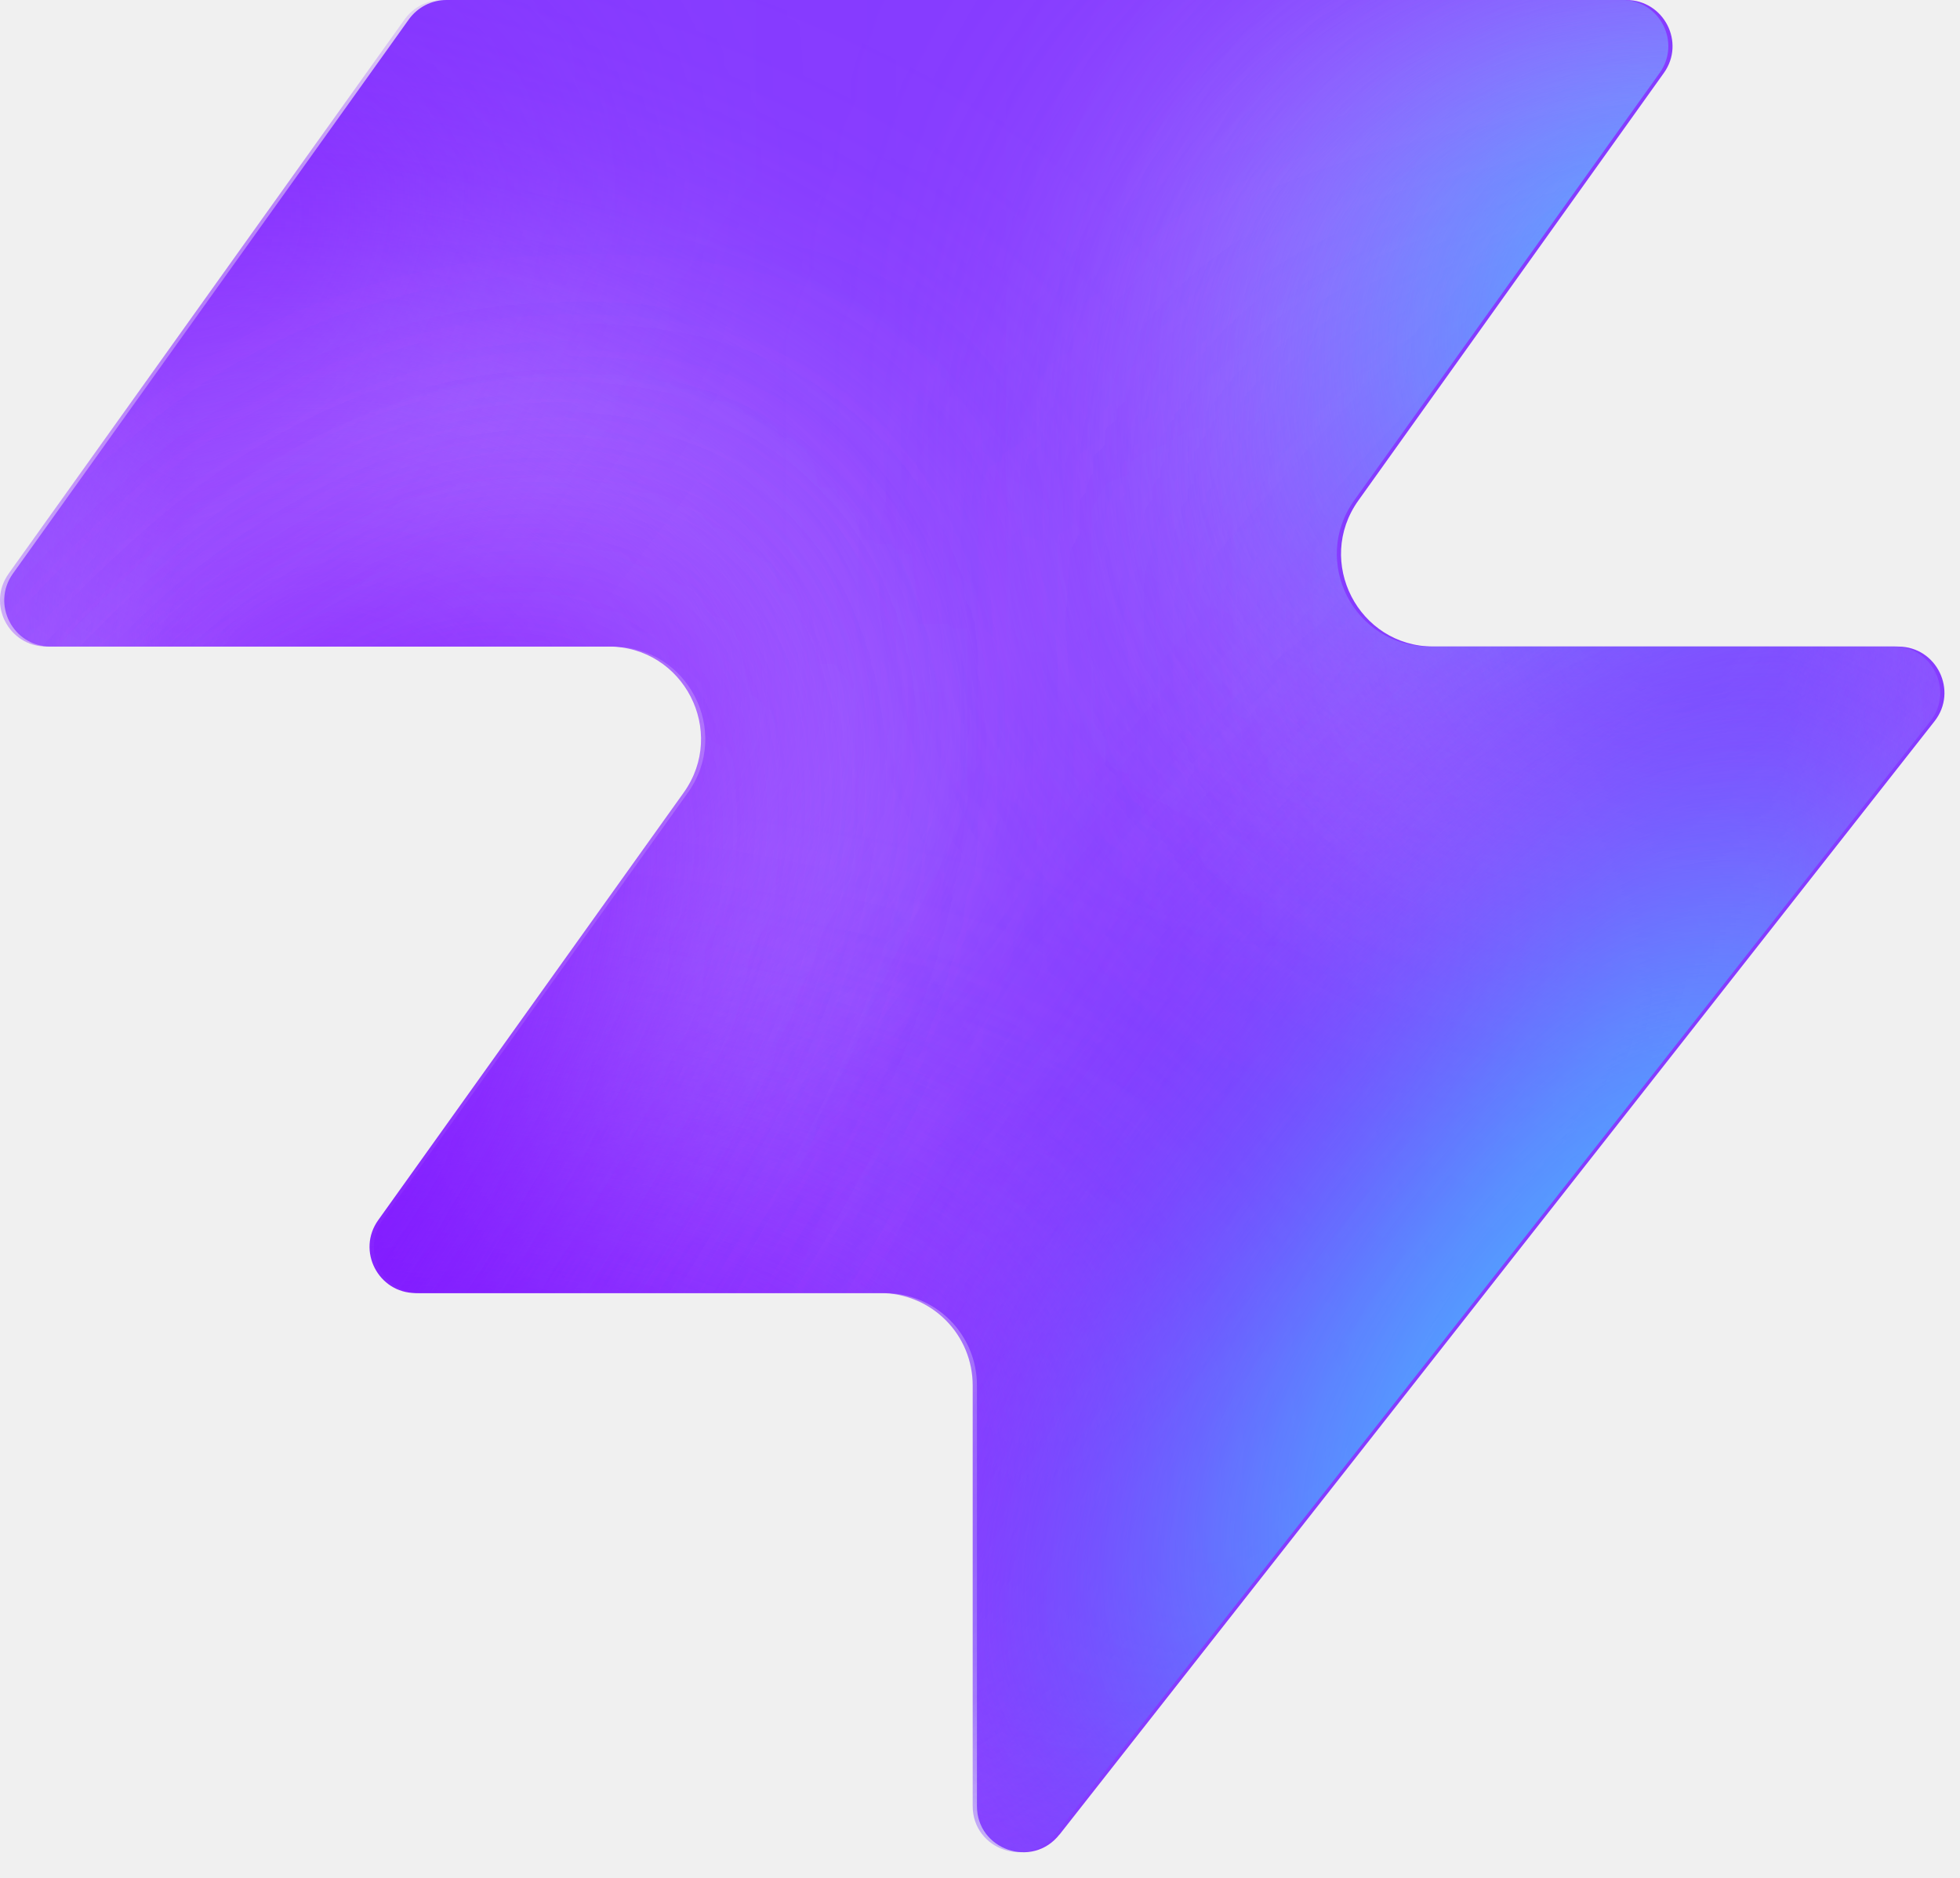
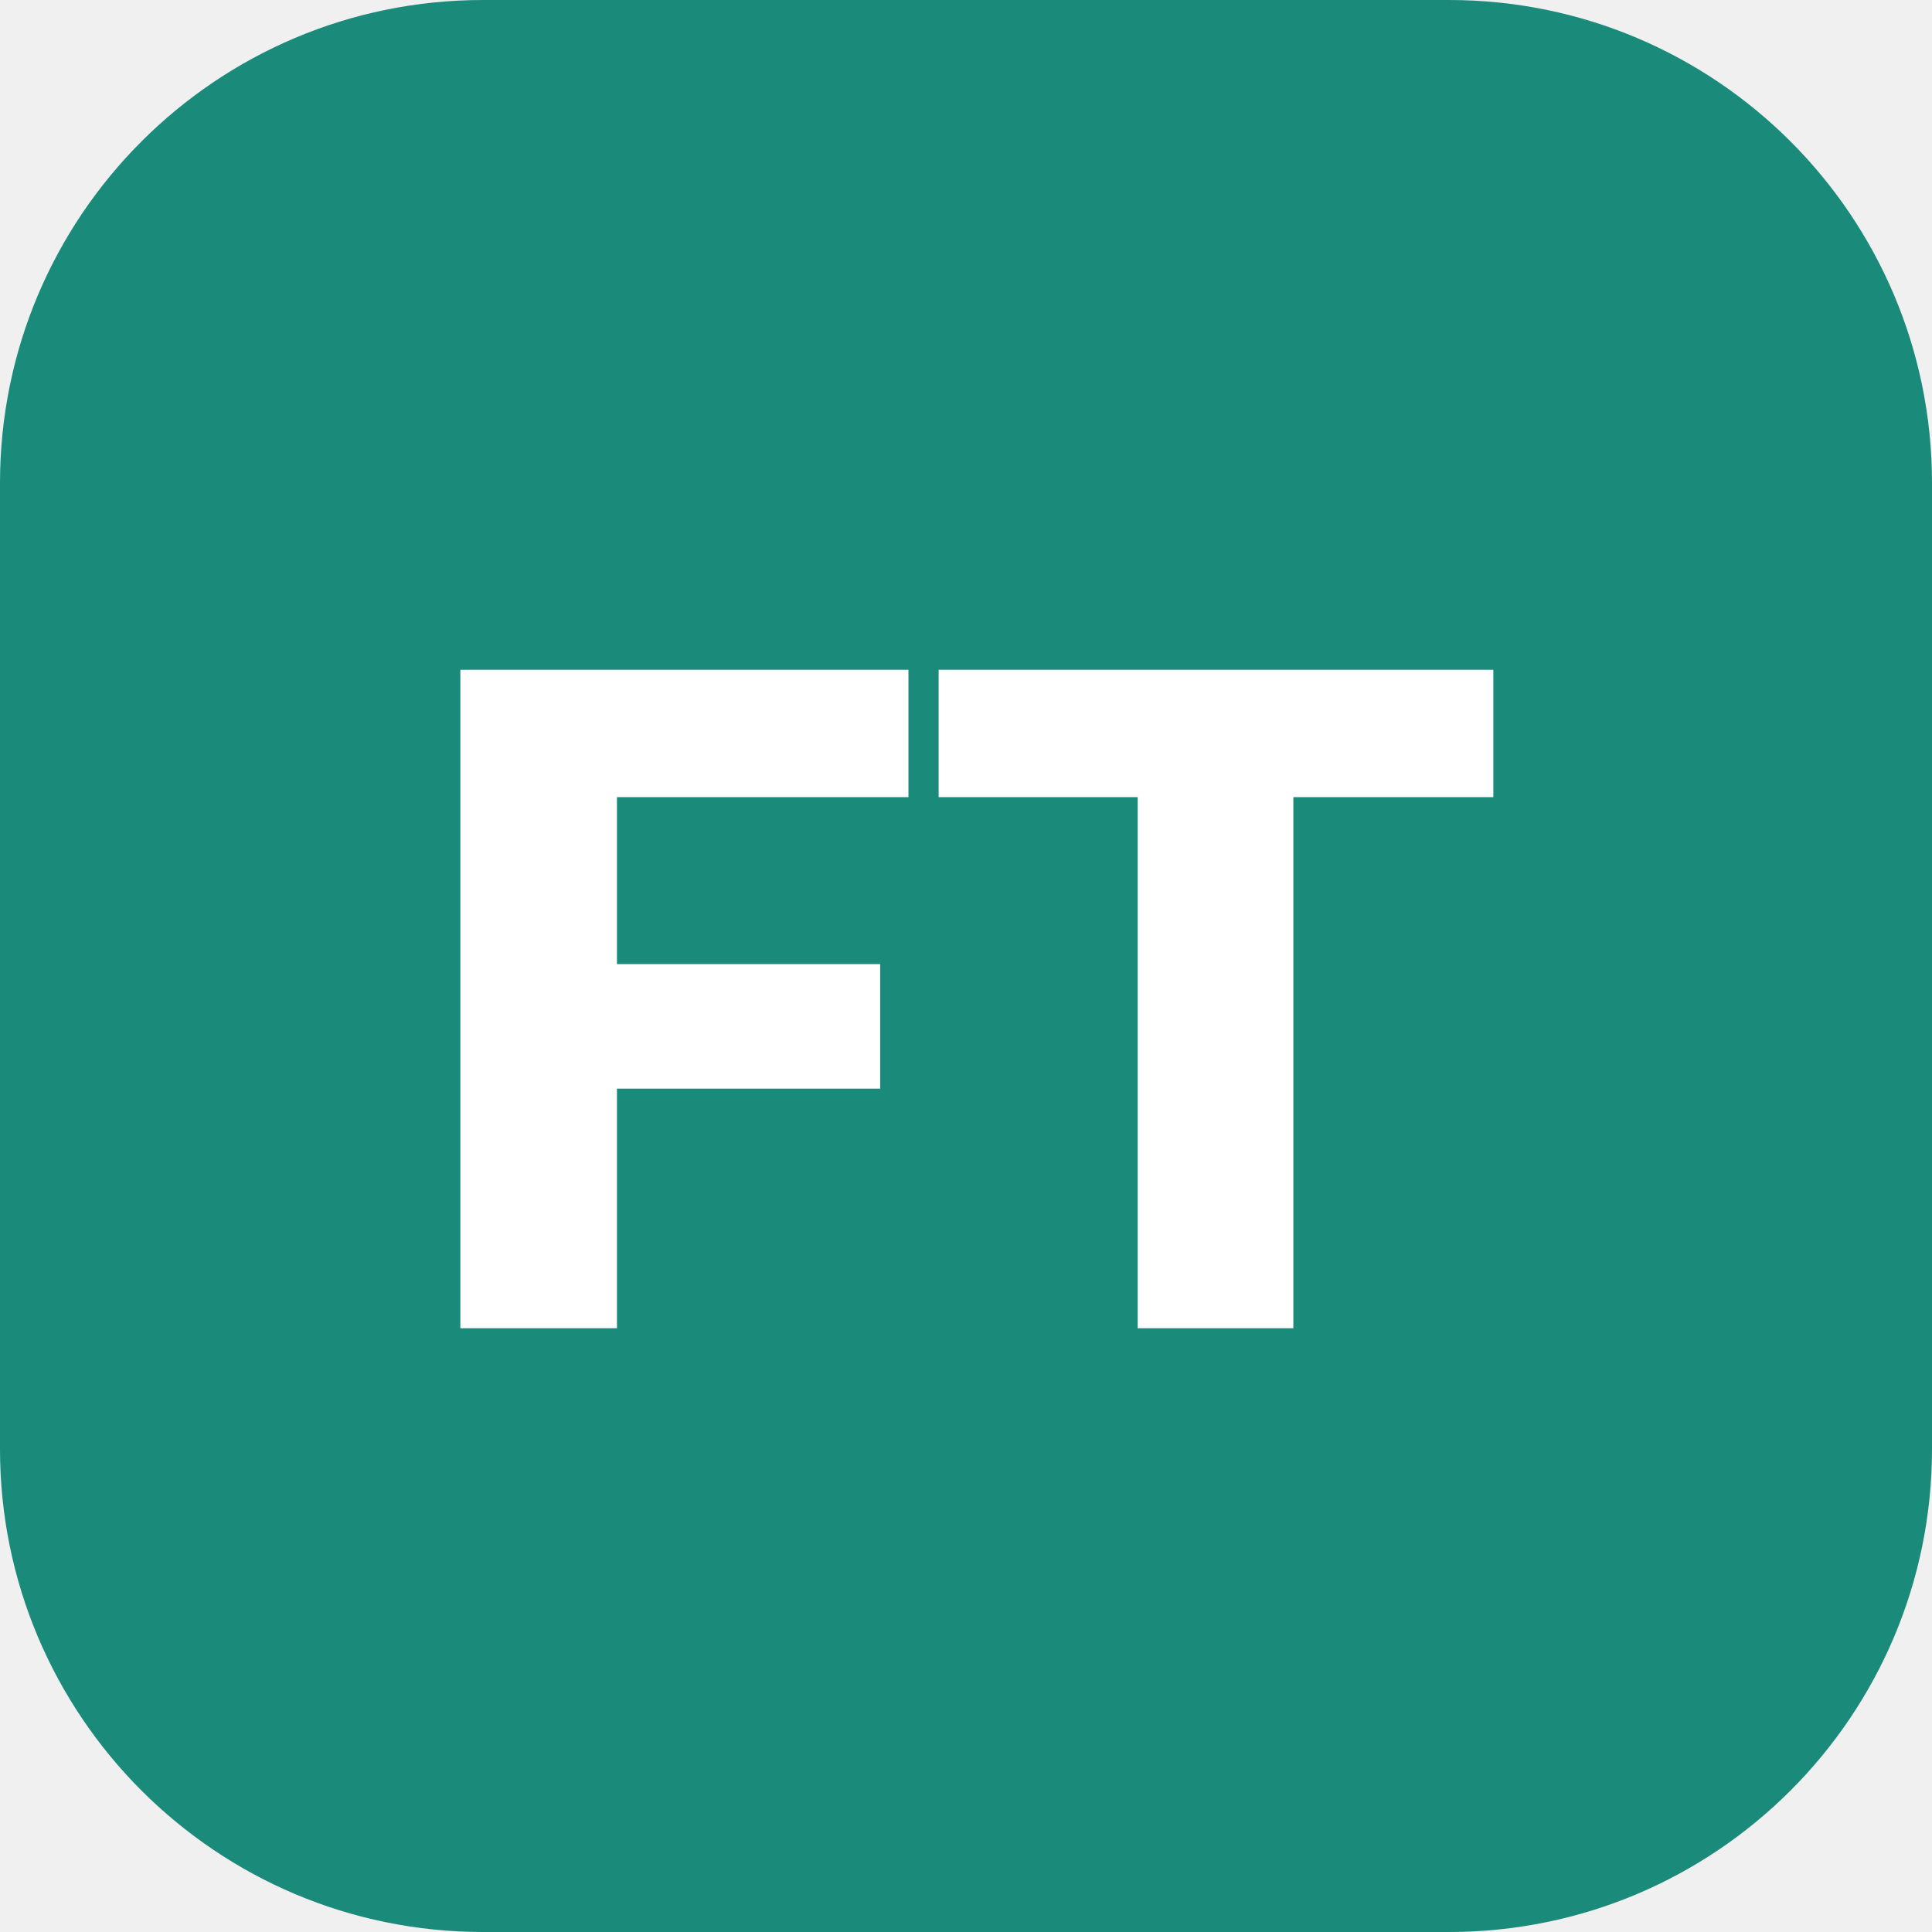
- <svg xmlns="http://www.w3.org/2000/svg" width="48" height="46" fill="none" viewBox="0 0 48 46">
-   <path fill="#863bff" d="M25.946 44.938c-.664.845-2.021.375-2.021-.698V33.937a2.26 2.26 0 0 0-2.262-2.262H10.287c-.92 0-1.456-1.04-.92-1.788l7.48-10.471c1.07-1.497 0-3.578-1.842-3.578H1.237c-.92 0-1.456-1.04-.92-1.788L10.013.474c.214-.297.556-.474.92-.474h28.894c.92 0 1.456 1.04.92 1.788l-7.48 10.471c-1.07 1.498 0 3.579 1.842 3.579h11.377c.943 0 1.473 1.088.89 1.83L25.947 44.94z" style="fill:#863bff;fill:color(display-p3 .525 .23 1);fill-opacity:1" />
-   <mask id="a" width="48" height="46" x="0" y="0" maskUnits="userSpaceOnUse" style="mask-type:alpha">
-     <path fill="#000" d="M25.842 44.938c-.664.844-2.021.375-2.021-.698V33.937a2.26 2.26 0 0 0-2.262-2.262H10.183c-.92 0-1.456-1.04-.92-1.788l7.48-10.471c1.07-1.498 0-3.579-1.842-3.579H1.133c-.92 0-1.456-1.04-.92-1.787L9.91.473c.214-.297.556-.474.92-.474h28.894c.92 0 1.456 1.04.92 1.788l-7.48 10.471c-1.07 1.498 0 3.578 1.842 3.578h11.377c.943 0 1.473 1.088.89 1.832L25.843 44.94z" style="fill:#000;fill-opacity:1" />
-   </mask>
-   <g mask="url(#a)">
-     <g filter="url(#b)">
-       <ellipse cx="5.508" cy="14.704" fill="#ede6ff" rx="5.508" ry="14.704" style="fill:#ede6ff;fill:color(display-p3 .927 .903 1);fill-opacity:1" transform="matrix(.00324 1 1 -.00324 -4.47 31.516)" />
-     </g>
-     <g filter="url(#c)">
-       <ellipse cx="10.399" cy="29.851" fill="#ede6ff" rx="10.399" ry="29.851" style="fill:#ede6ff;fill:color(display-p3 .927 .903 1);fill-opacity:1" transform="matrix(.00324 1 1 -.00324 -39.328 7.883)" />
-     </g>
-     <g filter="url(#d)">
-       <ellipse cx="5.508" cy="30.487" fill="#7e14ff" rx="5.508" ry="30.487" style="fill:#7e14ff;fill:color(display-p3 .492 .077 1);fill-opacity:1" transform="rotate(89.814 -25.913 -14.639)scale(1 -1)" />
-     </g>
-     <g filter="url(#e)">
-       <ellipse cx="5.508" cy="30.599" fill="#7e14ff" rx="5.508" ry="30.599" style="fill:#7e14ff;fill:color(display-p3 .492 .077 1);fill-opacity:1" transform="rotate(89.814 -32.644 -3.334)scale(1 -1)" />
-     </g>
-     <g filter="url(#f)">
-       <ellipse cx="5.508" cy="30.599" fill="#7e14ff" rx="5.508" ry="30.599" style="fill:#7e14ff;fill:color(display-p3 .492 .077 1);fill-opacity:1" transform="matrix(.00324 1 1 -.00324 -34.34 30.47)" />
-     </g>
-     <g filter="url(#g)">
-       <ellipse cx="14.072" cy="22.078" fill="#ede6ff" rx="14.072" ry="22.078" style="fill:#ede6ff;fill:color(display-p3 .927 .903 1);fill-opacity:1" transform="rotate(93.35 24.506 48.493)scale(-1 1)" />
-     </g>
-     <g filter="url(#h)">
-       <ellipse cx="3.47" cy="21.501" fill="#7e14ff" rx="3.47" ry="21.501" style="fill:#7e14ff;fill:color(display-p3 .492 .077 1);fill-opacity:1" transform="rotate(89.009 28.708 47.59)scale(-1 1)" />
-     </g>
-     <g filter="url(#i)">
-       <ellipse cx="3.47" cy="21.501" fill="#7e14ff" rx="3.47" ry="21.501" style="fill:#7e14ff;fill:color(display-p3 .492 .077 1);fill-opacity:1" transform="rotate(89.009 28.708 47.59)scale(-1 1)" />
-     </g>
-     <g filter="url(#j)">
-       <ellipse cx=".387" cy="8.972" fill="#7e14ff" rx="4.407" ry="29.108" style="fill:#7e14ff;fill:color(display-p3 .492 .077 1);fill-opacity:1" transform="rotate(39.51 .387 8.972)" />
-     </g>
-     <g filter="url(#k)">
-       <ellipse cx="47.523" cy="-6.092" fill="#7e14ff" rx="4.407" ry="29.108" style="fill:#7e14ff;fill:color(display-p3 .492 .077 1);fill-opacity:1" transform="rotate(37.892 47.523 -6.092)" />
-     </g>
-     <g filter="url(#l)">
-       <ellipse cx="41.412" cy="6.333" fill="#47bfff" rx="5.971" ry="9.665" style="fill:#47bfff;fill:color(display-p3 .28 .748 1);fill-opacity:1" transform="rotate(37.892 41.412 6.333)" />
-     </g>
-     <g filter="url(#m)">
-       <ellipse cx="-1.879" cy="38.332" fill="#7e14ff" rx="4.407" ry="29.108" style="fill:#7e14ff;fill:color(display-p3 .492 .077 1);fill-opacity:1" transform="rotate(37.892 -1.88 38.332)" />
-     </g>
-     <g filter="url(#n)">
-       <ellipse cx="-1.879" cy="38.332" fill="#7e14ff" rx="4.407" ry="29.108" style="fill:#7e14ff;fill:color(display-p3 .492 .077 1);fill-opacity:1" transform="rotate(37.892 -1.88 38.332)" />
-     </g>
-     <g filter="url(#o)">
-       <ellipse cx="35.651" cy="29.907" fill="#7e14ff" rx="4.407" ry="29.108" style="fill:#7e14ff;fill:color(display-p3 .492 .077 1);fill-opacity:1" transform="rotate(37.892 35.651 29.907)" />
-     </g>
-     <g filter="url(#p)">
-       <ellipse cx="38.418" cy="32.4" fill="#47bfff" rx="5.971" ry="15.297" style="fill:#47bfff;fill:color(display-p3 .28 .748 1);fill-opacity:1" transform="rotate(37.892 38.418 32.4)" />
-     </g>
-   </g>
-   <defs>
-     <filter id="b" width="60.045" height="41.654" x="-19.77" y="16.149" color-interpolation-filters="sRGB" filterUnits="userSpaceOnUse">
-       <feFlood flood-opacity="0" result="BackgroundImageFix" />
-       <feBlend in="SourceGraphic" in2="BackgroundImageFix" result="shape" />
-       <feGaussianBlur result="effect1_foregroundBlur_2002_17158" stdDeviation="7.659" />
-     </filter>
-     <filter id="c" width="90.34" height="51.437" x="-54.613" y="-7.533" color-interpolation-filters="sRGB" filterUnits="userSpaceOnUse">
-       <feFlood flood-opacity="0" result="BackgroundImageFix" />
-       <feBlend in="SourceGraphic" in2="BackgroundImageFix" result="shape" />
-       <feGaussianBlur result="effect1_foregroundBlur_2002_17158" stdDeviation="7.659" />
-     </filter>
-     <filter id="d" width="79.355" height="29.4" x="-49.64" y="2.03" color-interpolation-filters="sRGB" filterUnits="userSpaceOnUse">
-       <feFlood flood-opacity="0" result="BackgroundImageFix" />
-       <feBlend in="SourceGraphic" in2="BackgroundImageFix" result="shape" />
-       <feGaussianBlur result="effect1_foregroundBlur_2002_17158" stdDeviation="4.596" />
-     </filter>
-     <filter id="e" width="79.579" height="29.4" x="-45.045" y="20.029" color-interpolation-filters="sRGB" filterUnits="userSpaceOnUse">
-       <feFlood flood-opacity="0" result="BackgroundImageFix" />
-       <feBlend in="SourceGraphic" in2="BackgroundImageFix" result="shape" />
-       <feGaussianBlur result="effect1_foregroundBlur_2002_17158" stdDeviation="4.596" />
-     </filter>
-     <filter id="f" width="79.579" height="29.4" x="-43.513" y="21.178" color-interpolation-filters="sRGB" filterUnits="userSpaceOnUse">
-       <feFlood flood-opacity="0" result="BackgroundImageFix" />
-       <feBlend in="SourceGraphic" in2="BackgroundImageFix" result="shape" />
-       <feGaussianBlur result="effect1_foregroundBlur_2002_17158" stdDeviation="4.596" />
-     </filter>
-     <filter id="g" width="74.749" height="58.852" x="15.756" y="-17.901" color-interpolation-filters="sRGB" filterUnits="userSpaceOnUse">
-       <feFlood flood-opacity="0" result="BackgroundImageFix" />
-       <feBlend in="SourceGraphic" in2="BackgroundImageFix" result="shape" />
-       <feGaussianBlur result="effect1_foregroundBlur_2002_17158" stdDeviation="7.659" />
-     </filter>
-     <filter id="h" width="61.377" height="25.362" x="23.548" y="2.284" color-interpolation-filters="sRGB" filterUnits="userSpaceOnUse">
-       <feFlood flood-opacity="0" result="BackgroundImageFix" />
-       <feBlend in="SourceGraphic" in2="BackgroundImageFix" result="shape" />
-       <feGaussianBlur result="effect1_foregroundBlur_2002_17158" stdDeviation="4.596" />
-     </filter>
-     <filter id="i" width="61.377" height="25.362" x="23.548" y="2.284" color-interpolation-filters="sRGB" filterUnits="userSpaceOnUse">
-       <feFlood flood-opacity="0" result="BackgroundImageFix" />
-       <feBlend in="SourceGraphic" in2="BackgroundImageFix" result="shape" />
-       <feGaussianBlur result="effect1_foregroundBlur_2002_17158" stdDeviation="4.596" />
-     </filter>
-     <filter id="j" width="56.045" height="63.649" x="-27.636" y="-22.853" color-interpolation-filters="sRGB" filterUnits="userSpaceOnUse">
-       <feFlood flood-opacity="0" result="BackgroundImageFix" />
-       <feBlend in="SourceGraphic" in2="BackgroundImageFix" result="shape" />
-       <feGaussianBlur result="effect1_foregroundBlur_2002_17158" stdDeviation="4.596" />
-     </filter>
-     <filter id="k" width="54.814" height="64.646" x="20.116" y="-38.415" color-interpolation-filters="sRGB" filterUnits="userSpaceOnUse">
-       <feFlood flood-opacity="0" result="BackgroundImageFix" />
-       <feBlend in="SourceGraphic" in2="BackgroundImageFix" result="shape" />
-       <feGaussianBlur result="effect1_foregroundBlur_2002_17158" stdDeviation="4.596" />
-     </filter>
-     <filter id="l" width="33.541" height="35.313" x="24.641" y="-11.323" color-interpolation-filters="sRGB" filterUnits="userSpaceOnUse">
-       <feFlood flood-opacity="0" result="BackgroundImageFix" />
-       <feBlend in="SourceGraphic" in2="BackgroundImageFix" result="shape" />
-       <feGaussianBlur result="effect1_foregroundBlur_2002_17158" stdDeviation="4.596" />
-     </filter>
-     <filter id="m" width="54.814" height="64.646" x="-29.286" y="6.009" color-interpolation-filters="sRGB" filterUnits="userSpaceOnUse">
-       <feFlood flood-opacity="0" result="BackgroundImageFix" />
-       <feBlend in="SourceGraphic" in2="BackgroundImageFix" result="shape" />
-       <feGaussianBlur result="effect1_foregroundBlur_2002_17158" stdDeviation="4.596" />
-     </filter>
-     <filter id="n" width="54.814" height="64.646" x="-29.286" y="6.009" color-interpolation-filters="sRGB" filterUnits="userSpaceOnUse">
-       <feFlood flood-opacity="0" result="BackgroundImageFix" />
-       <feBlend in="SourceGraphic" in2="BackgroundImageFix" result="shape" />
-       <feGaussianBlur result="effect1_foregroundBlur_2002_17158" stdDeviation="4.596" />
-     </filter>
-     <filter id="o" width="54.814" height="64.646" x="8.244" y="-2.416" color-interpolation-filters="sRGB" filterUnits="userSpaceOnUse">
-       <feFlood flood-opacity="0" result="BackgroundImageFix" />
-       <feBlend in="SourceGraphic" in2="BackgroundImageFix" result="shape" />
-       <feGaussianBlur result="effect1_foregroundBlur_2002_17158" stdDeviation="4.596" />
-     </filter>
-     <filter id="p" width="39.409" height="43.623" x="18.713" y="10.588" color-interpolation-filters="sRGB" filterUnits="userSpaceOnUse">
-       <feFlood flood-opacity="0" result="BackgroundImageFix" />
-       <feBlend in="SourceGraphic" in2="BackgroundImageFix" result="shape" />
-       <feGaussianBlur result="effect1_foregroundBlur_2002_17158" stdDeviation="4.596" />
-     </filter>
-   </defs>
+ <svg xmlns="http://www.w3.org/2000/svg" viewBox="0 0 32 32">
+   <rect width="32" height="32" rx="8" fill="#1a8a7a" />
+   <text x="16" y="22" text-anchor="middle" font-family="system-ui, -apple-system, sans-serif" font-weight="800" font-size="15" fill="white" letter-spacing="-0.5">FT</text>
</svg>
